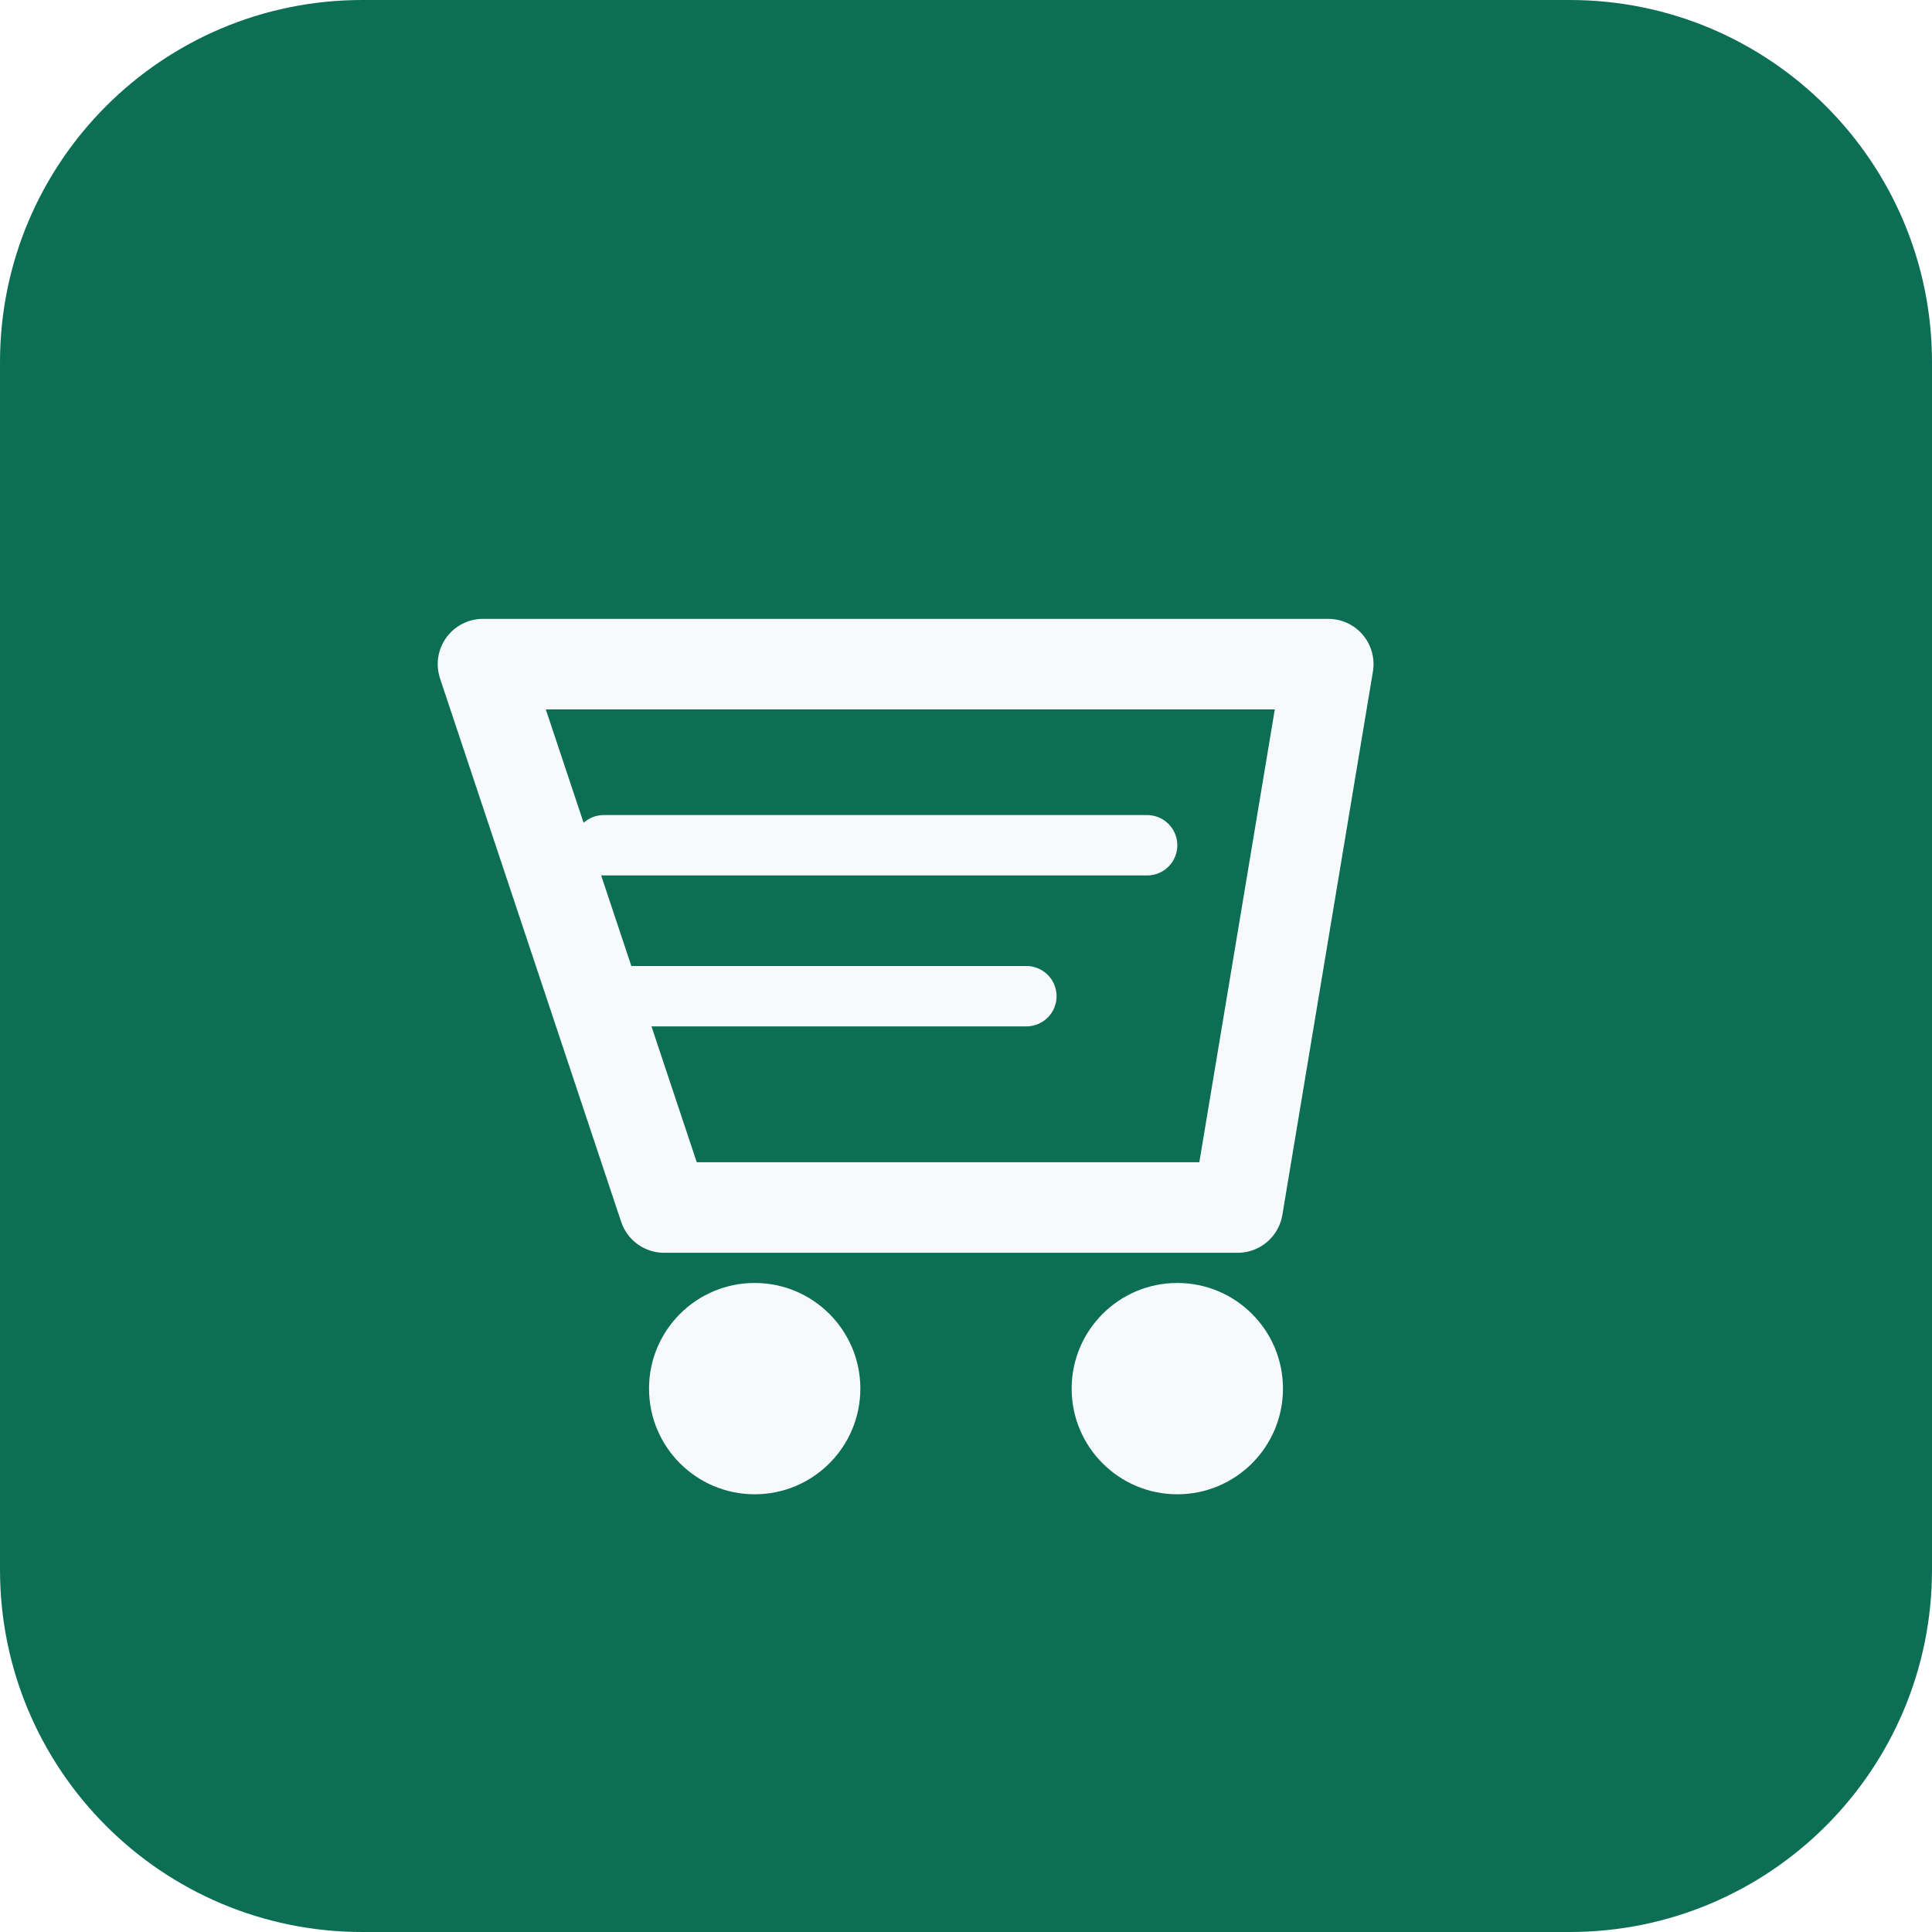
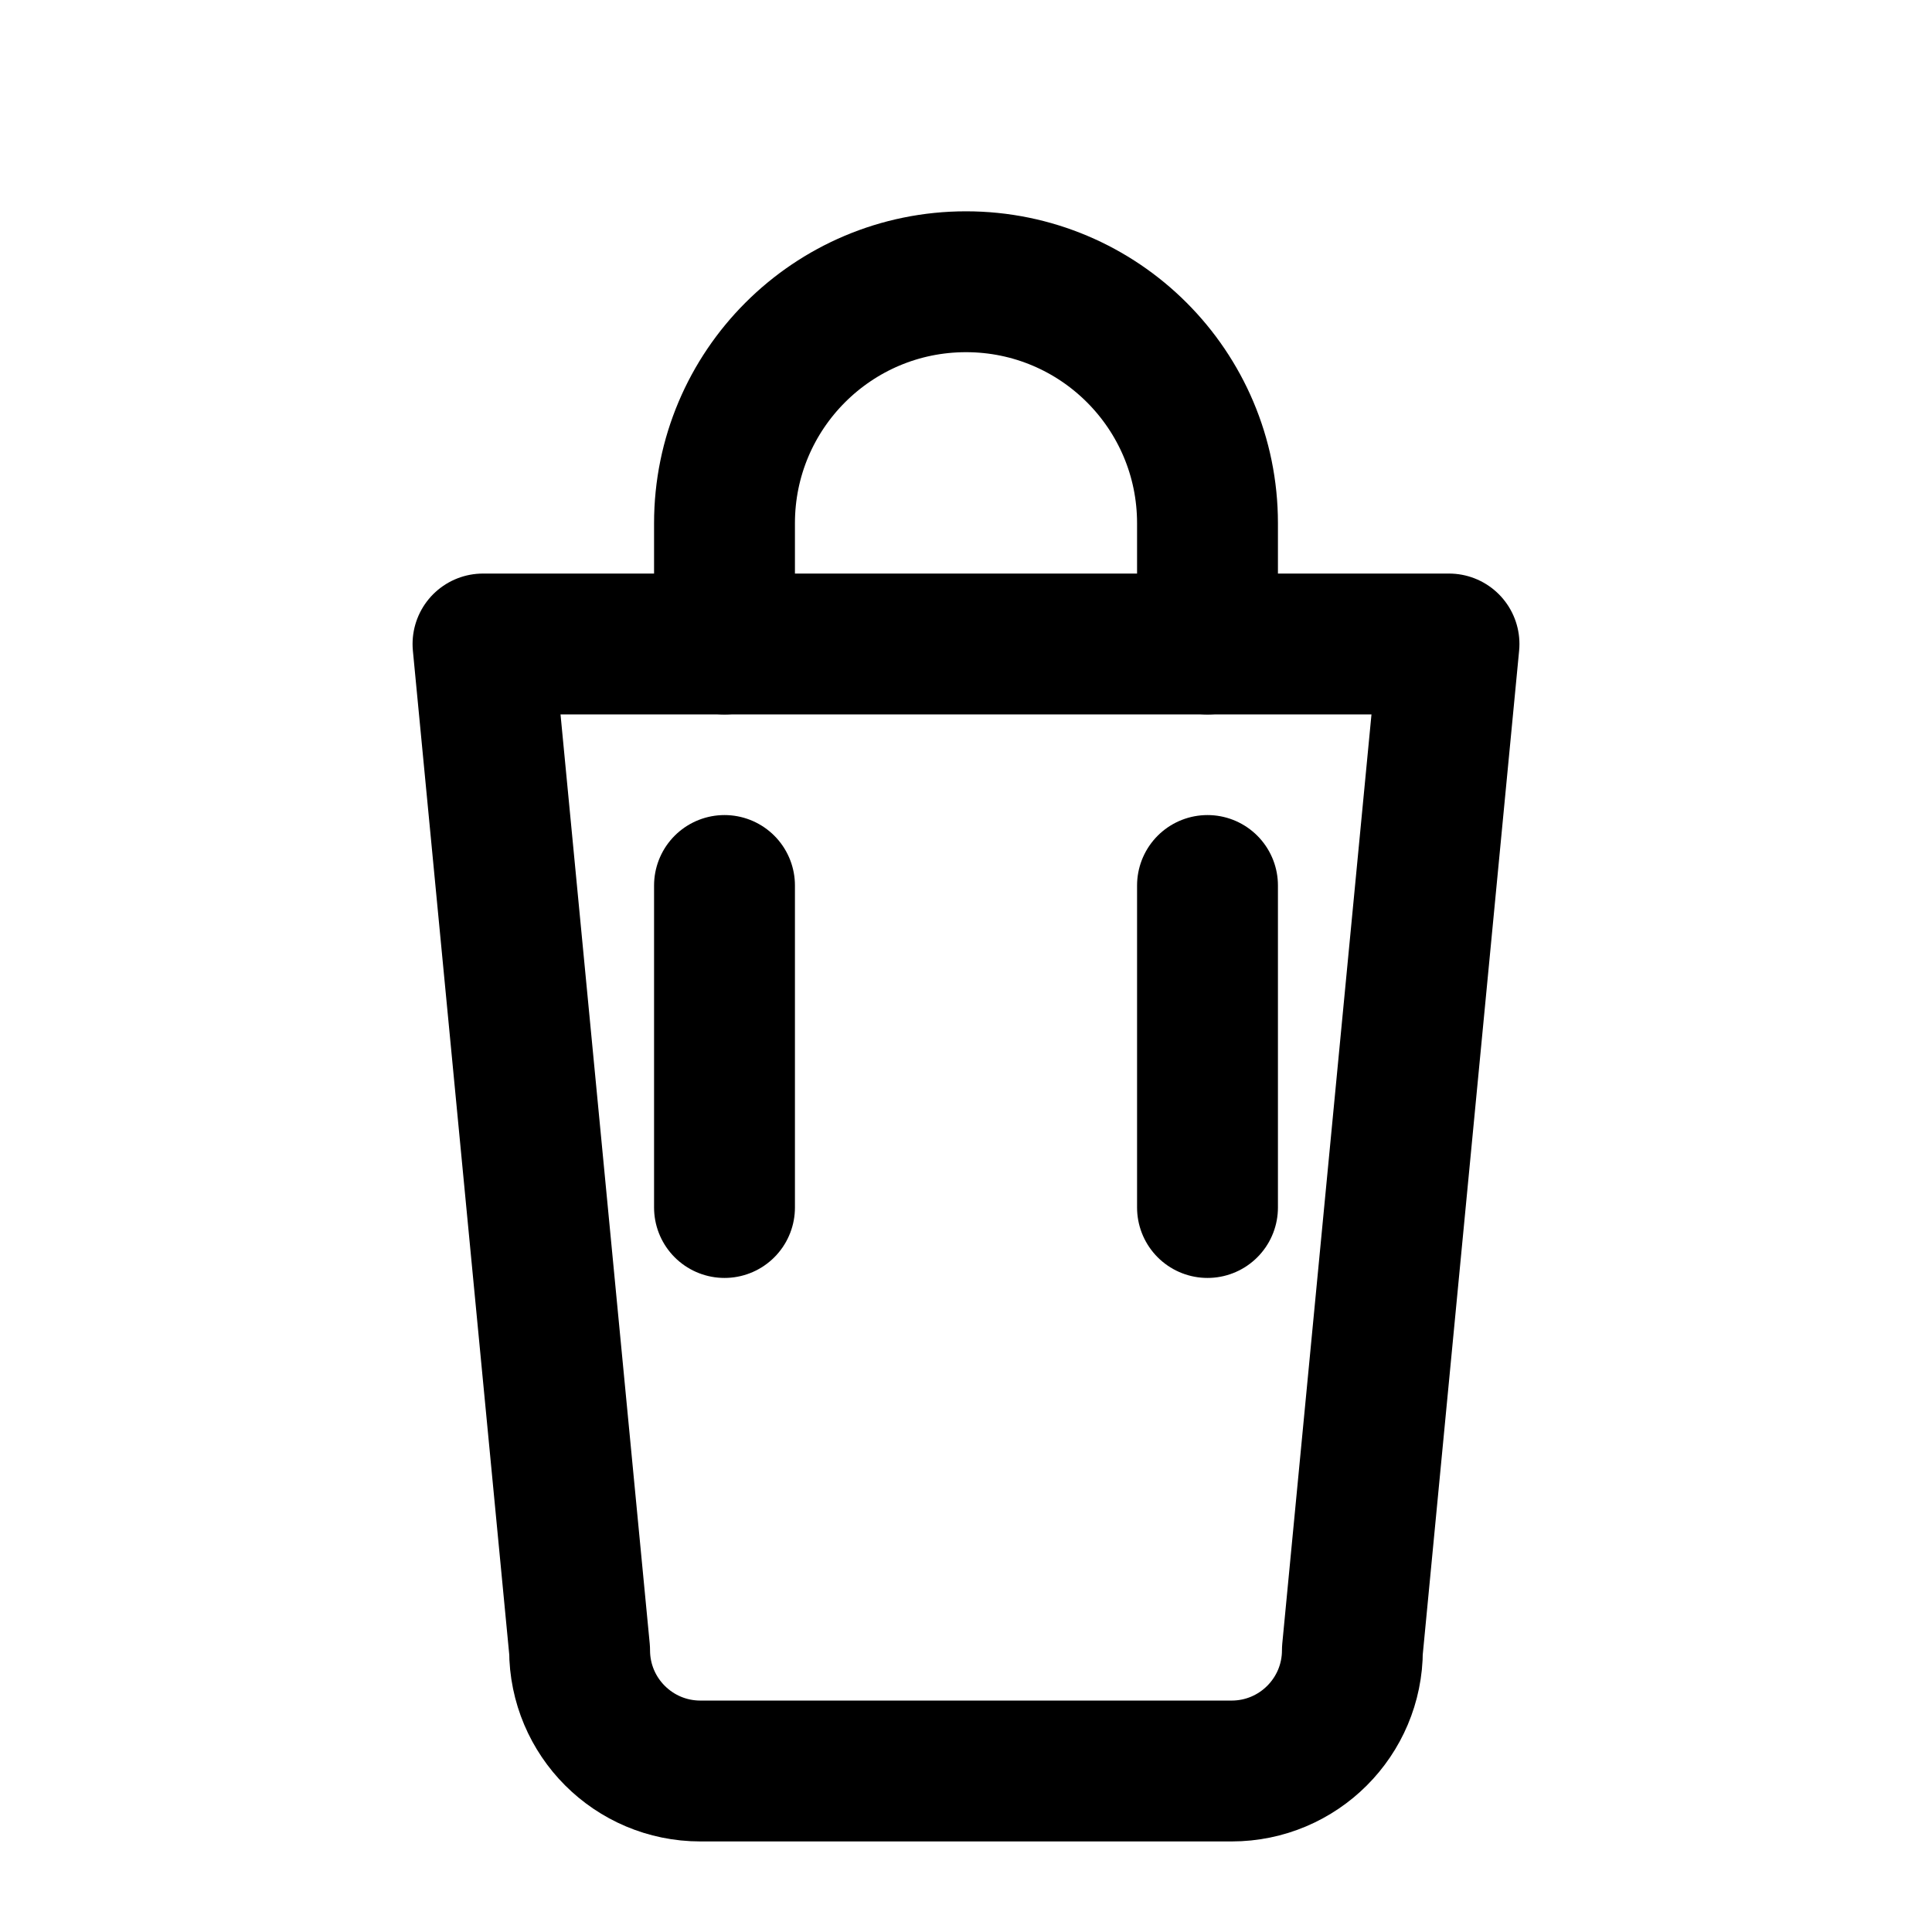
- <svg xmlns="http://www.w3.org/2000/svg" viewBox="0 0 64 64" fill="none">
-   <rect width="64" height="64" rx="12" fill="#0d6e56" />
-   <path d="M16 22h28l-3 18H22l-6-18z" stroke="#f7fafb" stroke-width="3" stroke-linejoin="round" />
-   <circle cx="25" cy="46" r="3.5" fill="#f7fafb" />
-   <circle cx="39" cy="46" r="3.5" fill="#f7fafb" />
-   <path d="M20 28h18M20 33h14" stroke="#f7fafb" stroke-width="2" stroke-linecap="round" />
+ <svg xmlns="http://www.w3.org/2000/svg" width="44" height="44" viewBox="0 0 24 24" fill="none" stroke="#000000" stroke-width="1.75" stroke-linecap="round" stroke-linejoin="round" aria-hidden="true">
+   <path d="M6 8h12l-1.2 12.5a1.5 1.5 0 0 1-1.5 1.5H8.7a1.5 1.5 0 0 1-1.5-1.5L6 8z" />
+   <path d="M9 8V6.5a3 3 0 0 1 6 0V8" />
+   <path d="M9 11v4" />
+   <path d="M15 11v4" />
</svg>
